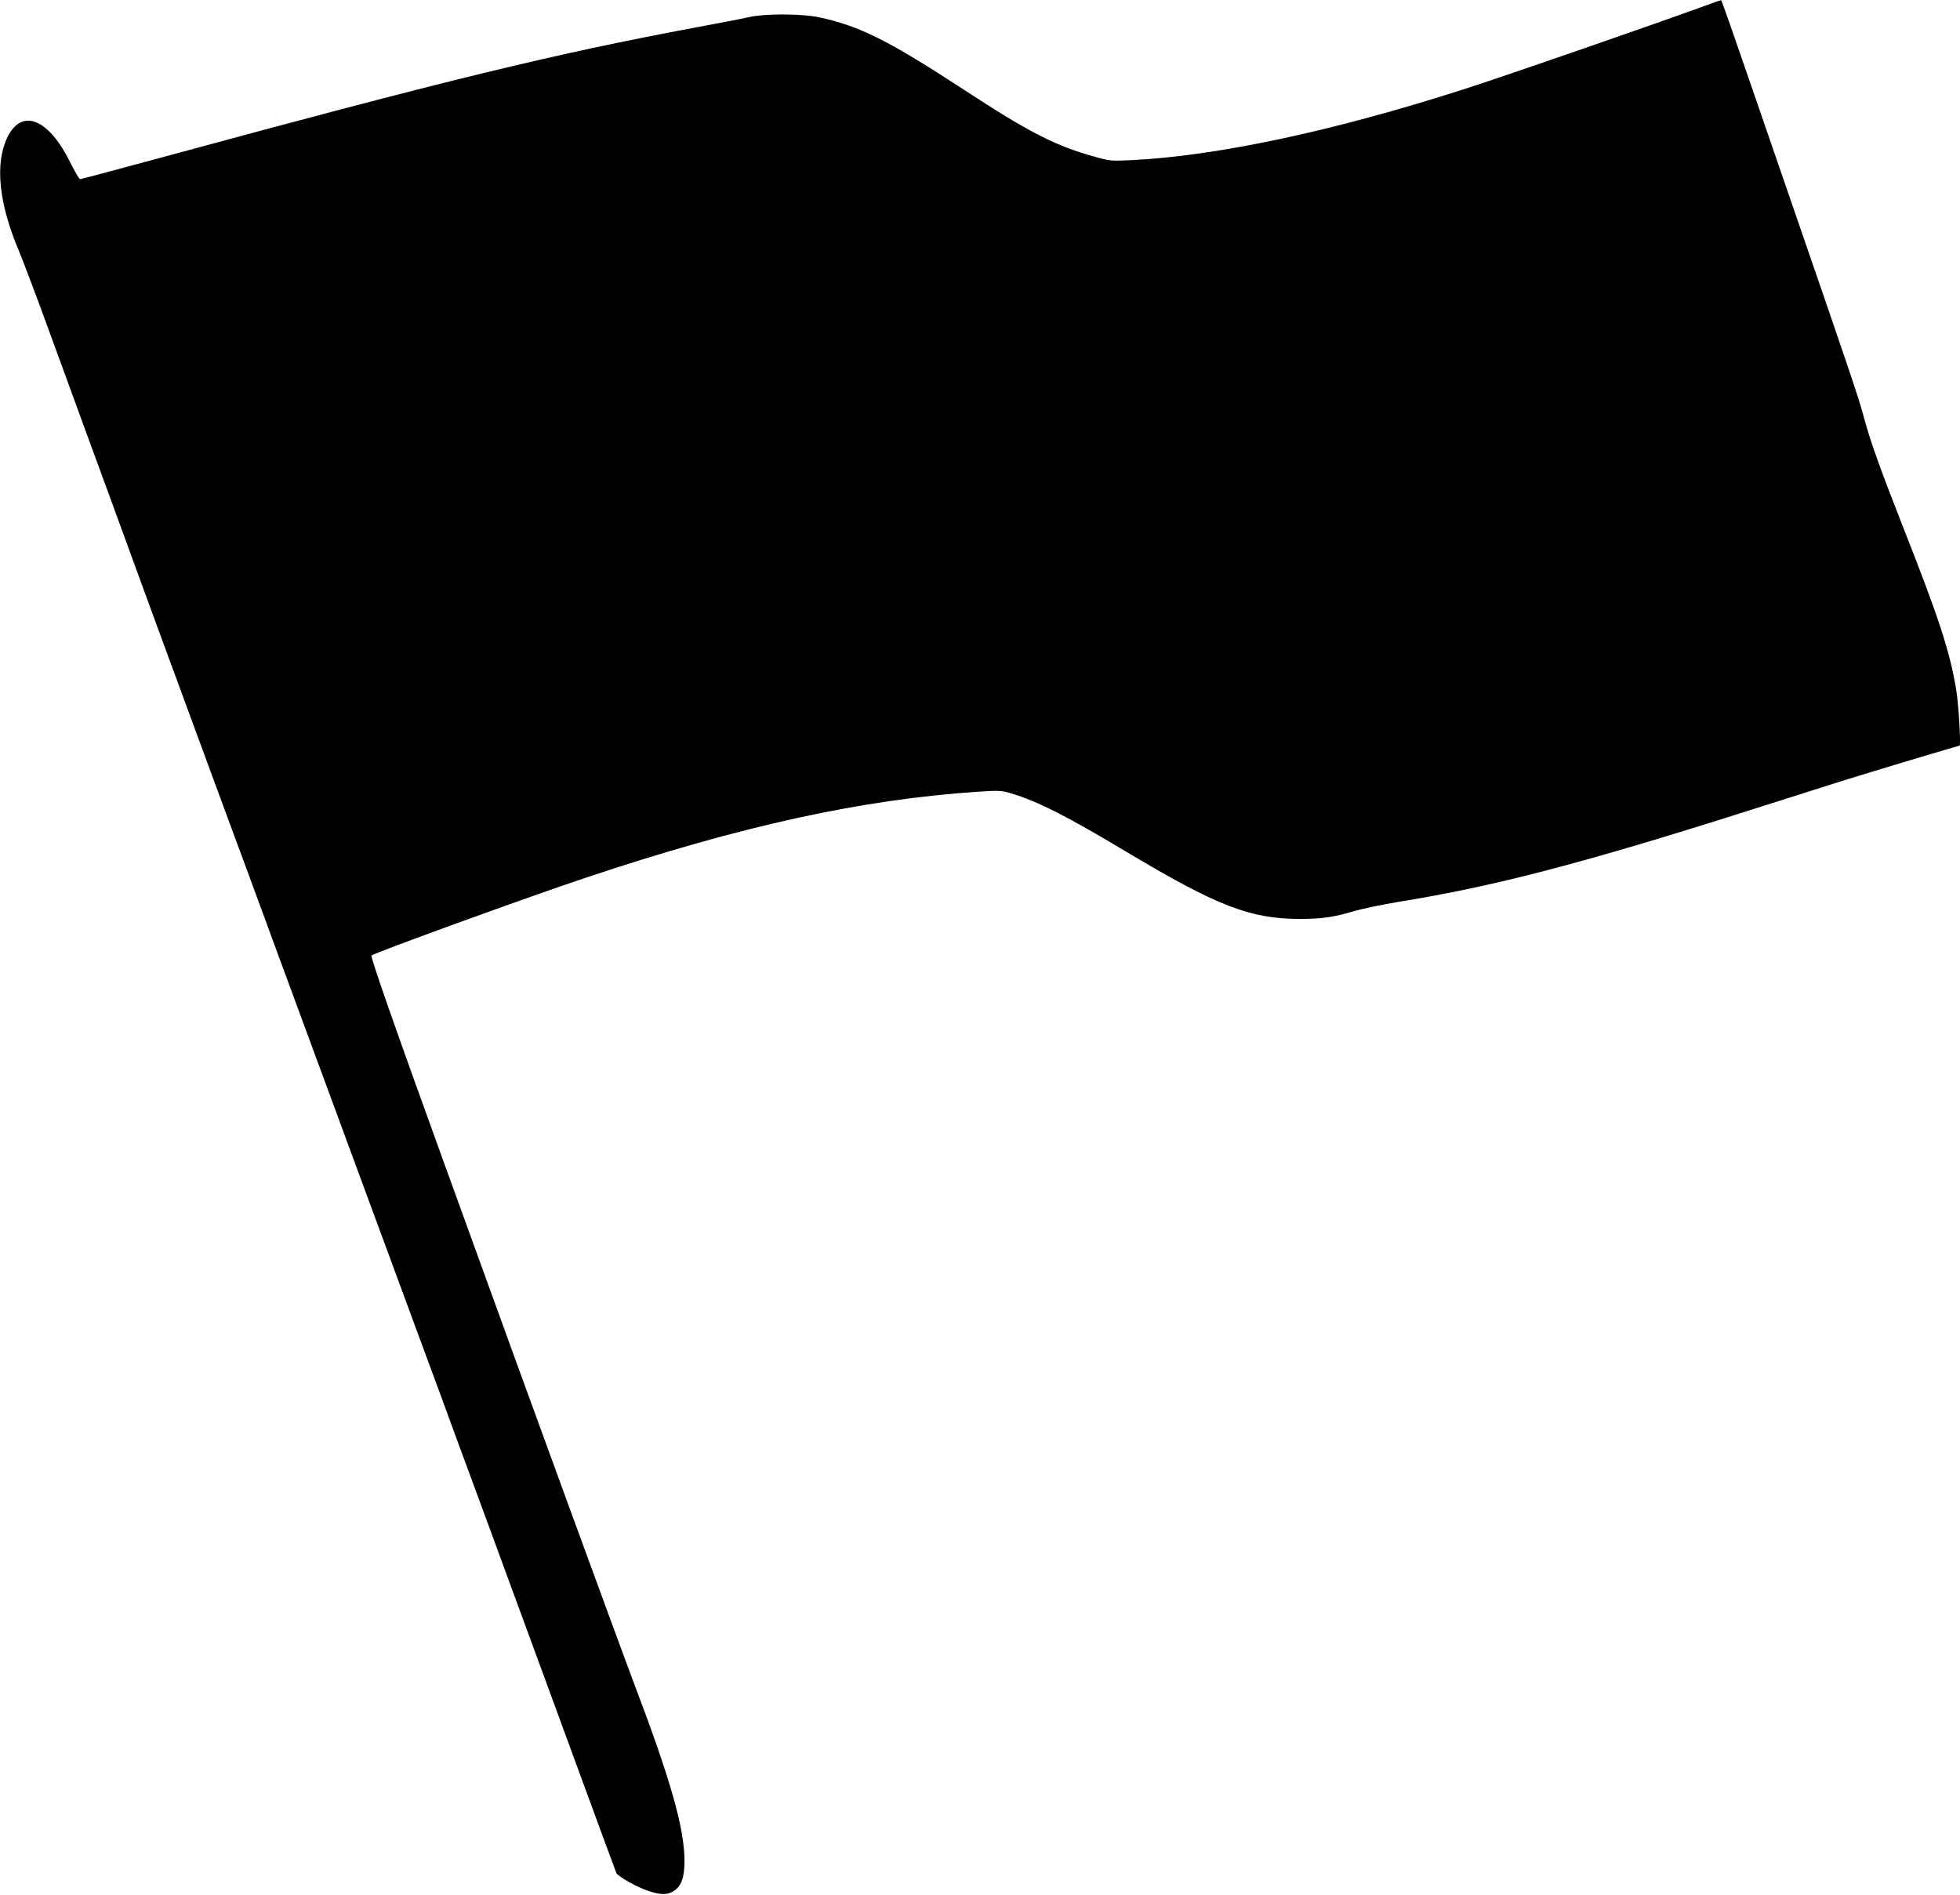
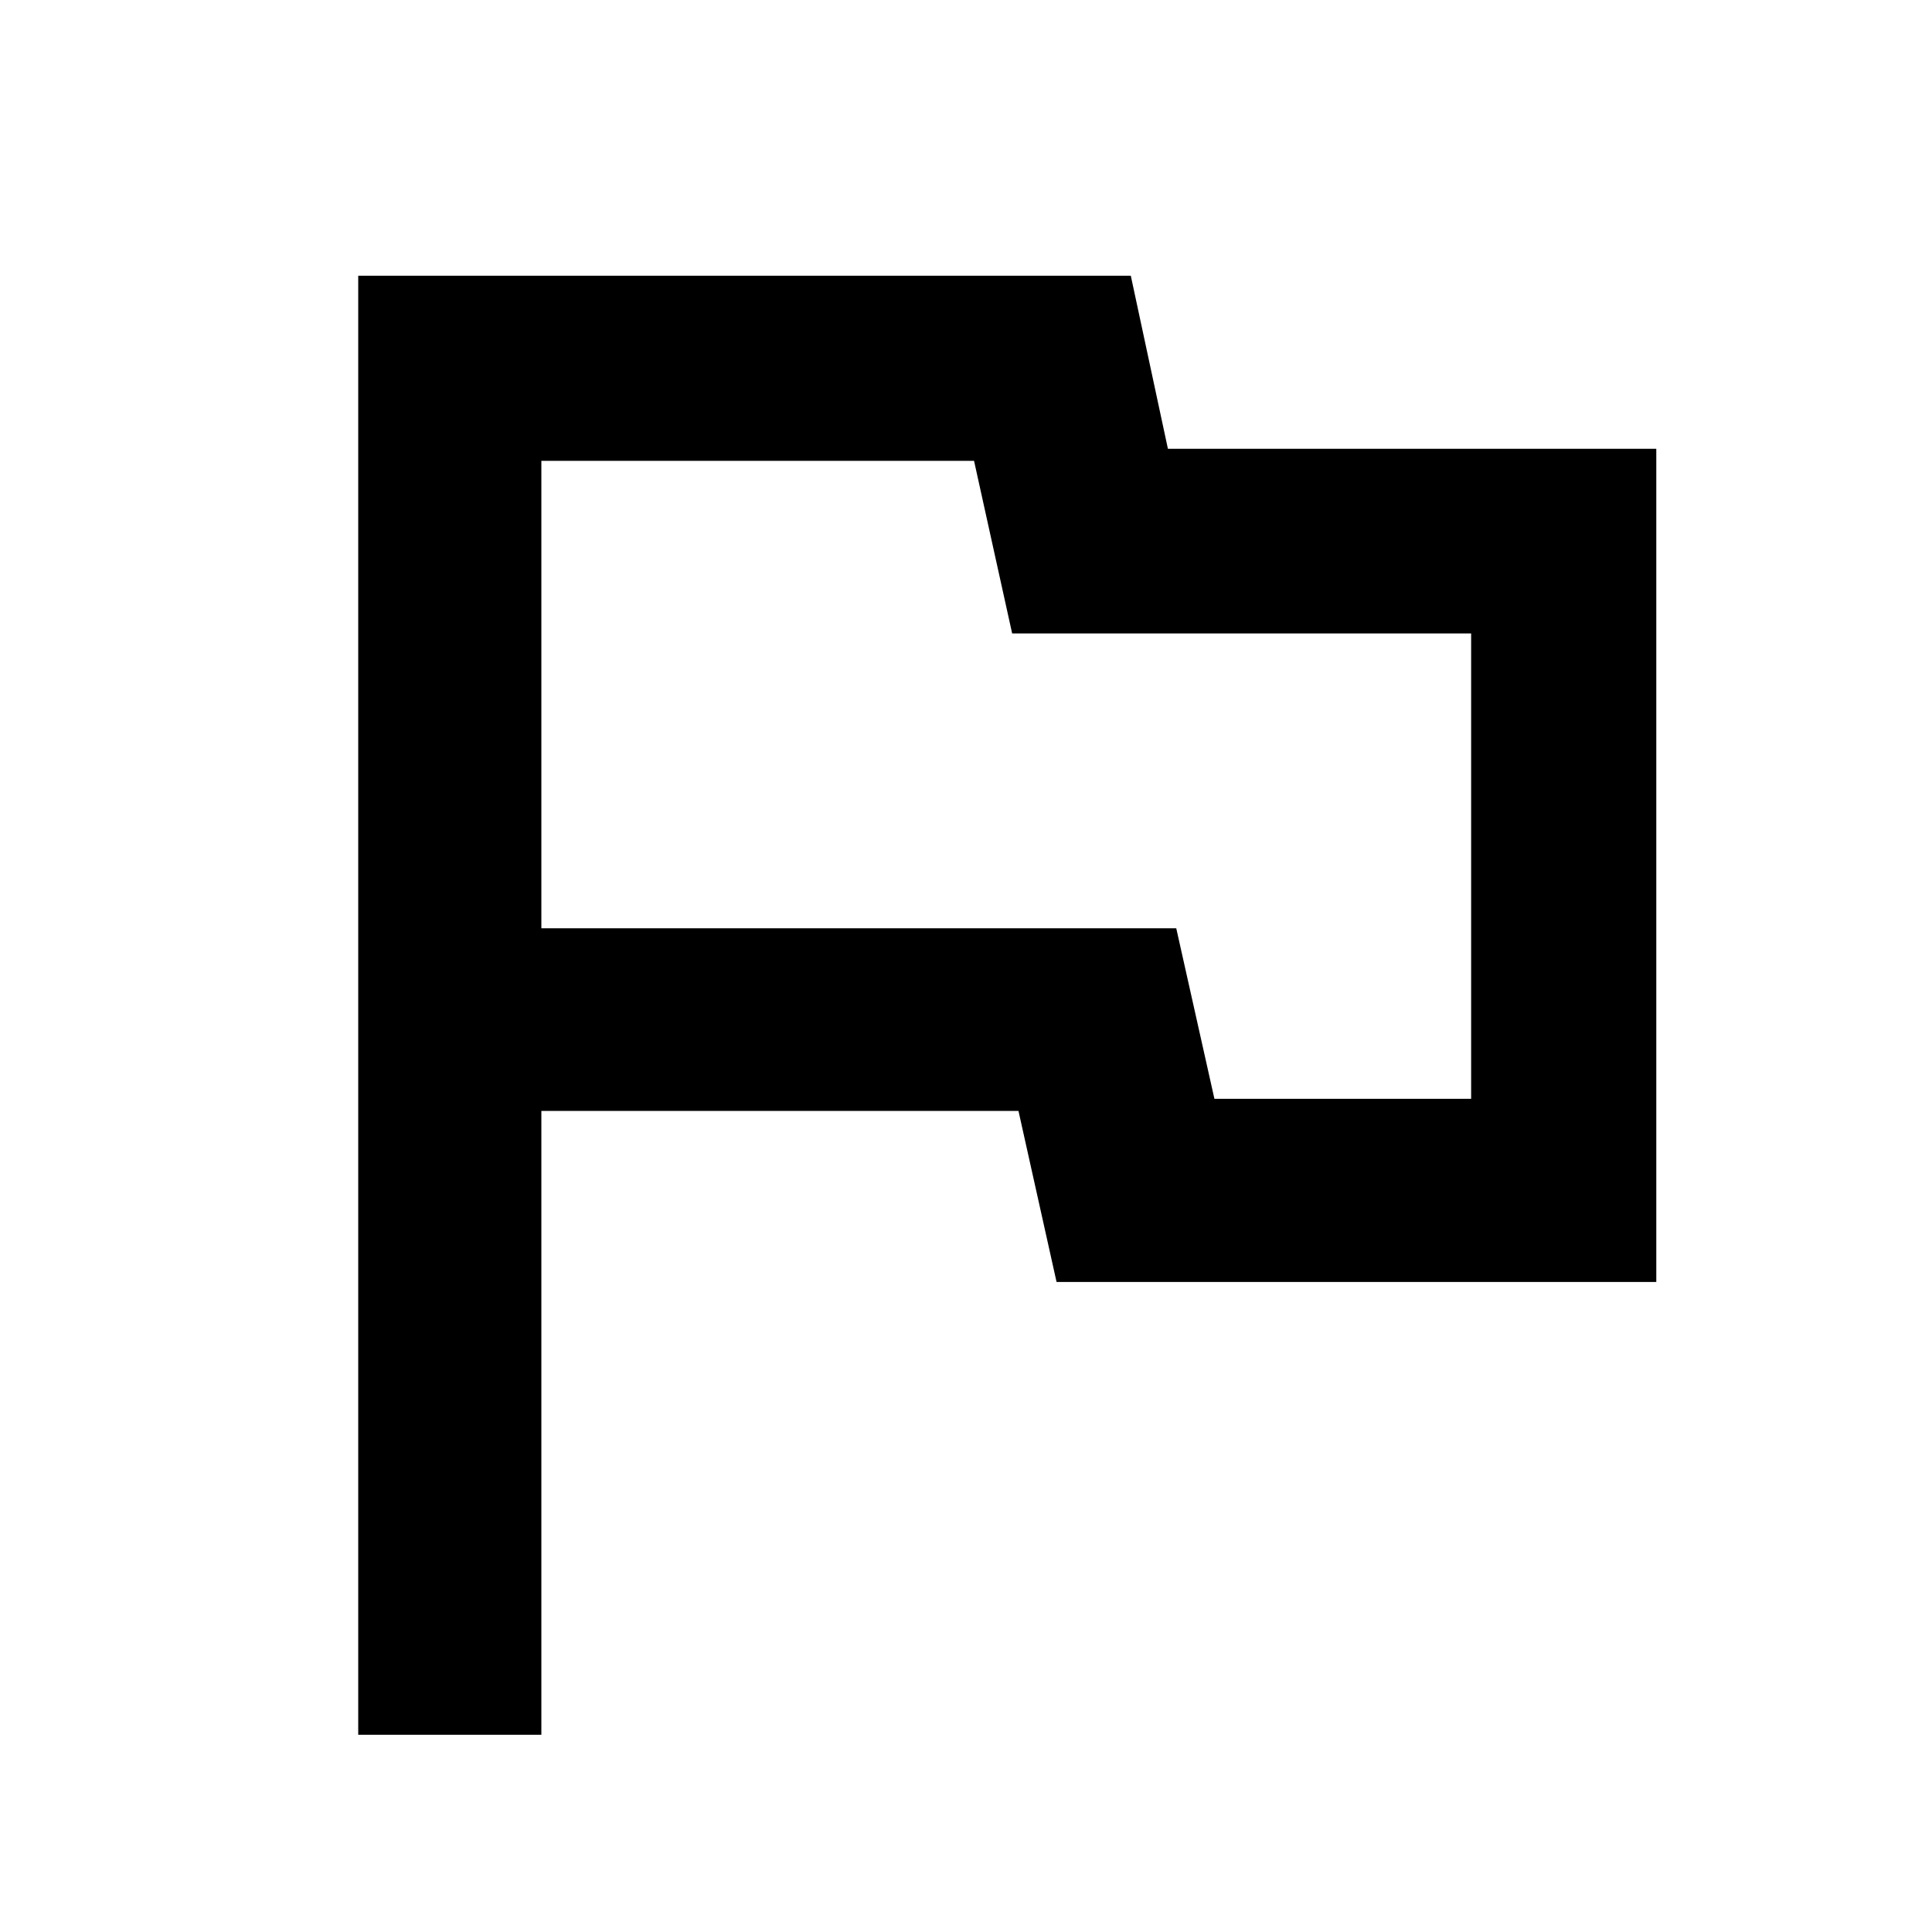
- <svg xmlns="http://www.w3.org/2000/svg" version="1.0" width="1280pt" height="1237pt" viewBox="0 0 1280 1237" preserveAspectRatio="xMidYMid meet">
-   <g transform="translate(0,1237) scale(0.1,-0.1)" fill="#000000" stroke="none">
-     <path d="M11170 12345 c-358 -131 -1345 -473 -1617 -560 -851 -273 -1608 -434 -2168 -461 -121 -6 -137 -5 -227 20 -263 72 -432 158 -863 440 -491 321 -683 417 -945 473 -115 24 -355 25 -460 1 -41 -10 -199 -40 -350 -68 -918 -171 -1644 -348 -3476 -846 -292 -79 -535 -144 -541 -144 -6 0 -35 51 -66 113 -141 283 -314 352 -408 162 -83 -170 -58 -430 72 -737 27 -65 117 -301 198 -525 82 -225 208 -568 279 -763 72 -195 183 -499 247 -675 136 -374 152 -416 575 -1565 178 -481 358 -969 400 -1085 78 -211 269 -730 640 -1735 111 -300 250 -678 310 -840 60 -162 154 -416 208 -565 55 -148 150 -407 212 -575 62 -168 143 -388 180 -490 37 -102 118 -321 179 -487 61 -167 161 -439 222 -605 121 -330 244 -664 254 -689 9 -23 143 -97 216 -120 78 -24 116 -24 157 1 51 31 72 87 72 197 0 213 -89 527 -329 1159 -97 256 -710 1932 -996 2724 -57 157 -166 458 -243 670 -319 880 -484 1352 -476 1360 19 18 1013 379 1399 508 1011 338 1798 511 2565 562 133 9 150 8 213 -11 170 -50 363 -148 752 -381 594 -355 808 -438 1133 -439 141 0 225 12 352 50 52 16 183 43 290 61 626 101 1198 250 2285 595 220 70 492 156 605 192 210 66 767 233 777 233 10 0 -6 272 -22 367 -40 242 -112 465 -328 1013 -170 432 -232 605 -279 780 -28 107 -95 305 -467 1383 -27 78 -141 409 -253 734 -112 326 -205 593 -208 592 -3 0 -34 -11 -70 -24z" />
-   </g>
+ <svg xmlns="http://www.w3.org/2000/svg" height="48px" viewBox="0 -960 960 960" width="48px" fill="#000000">
+   <path d="M178-98v-725h383.89l18.44 86H823v414H525l-18.93-85H269v310h-91Zm322-474Zm103.44 158H731v-231.25H502.93L484-731H269v232.25h315.47L603.44-414Z" />
</svg>
